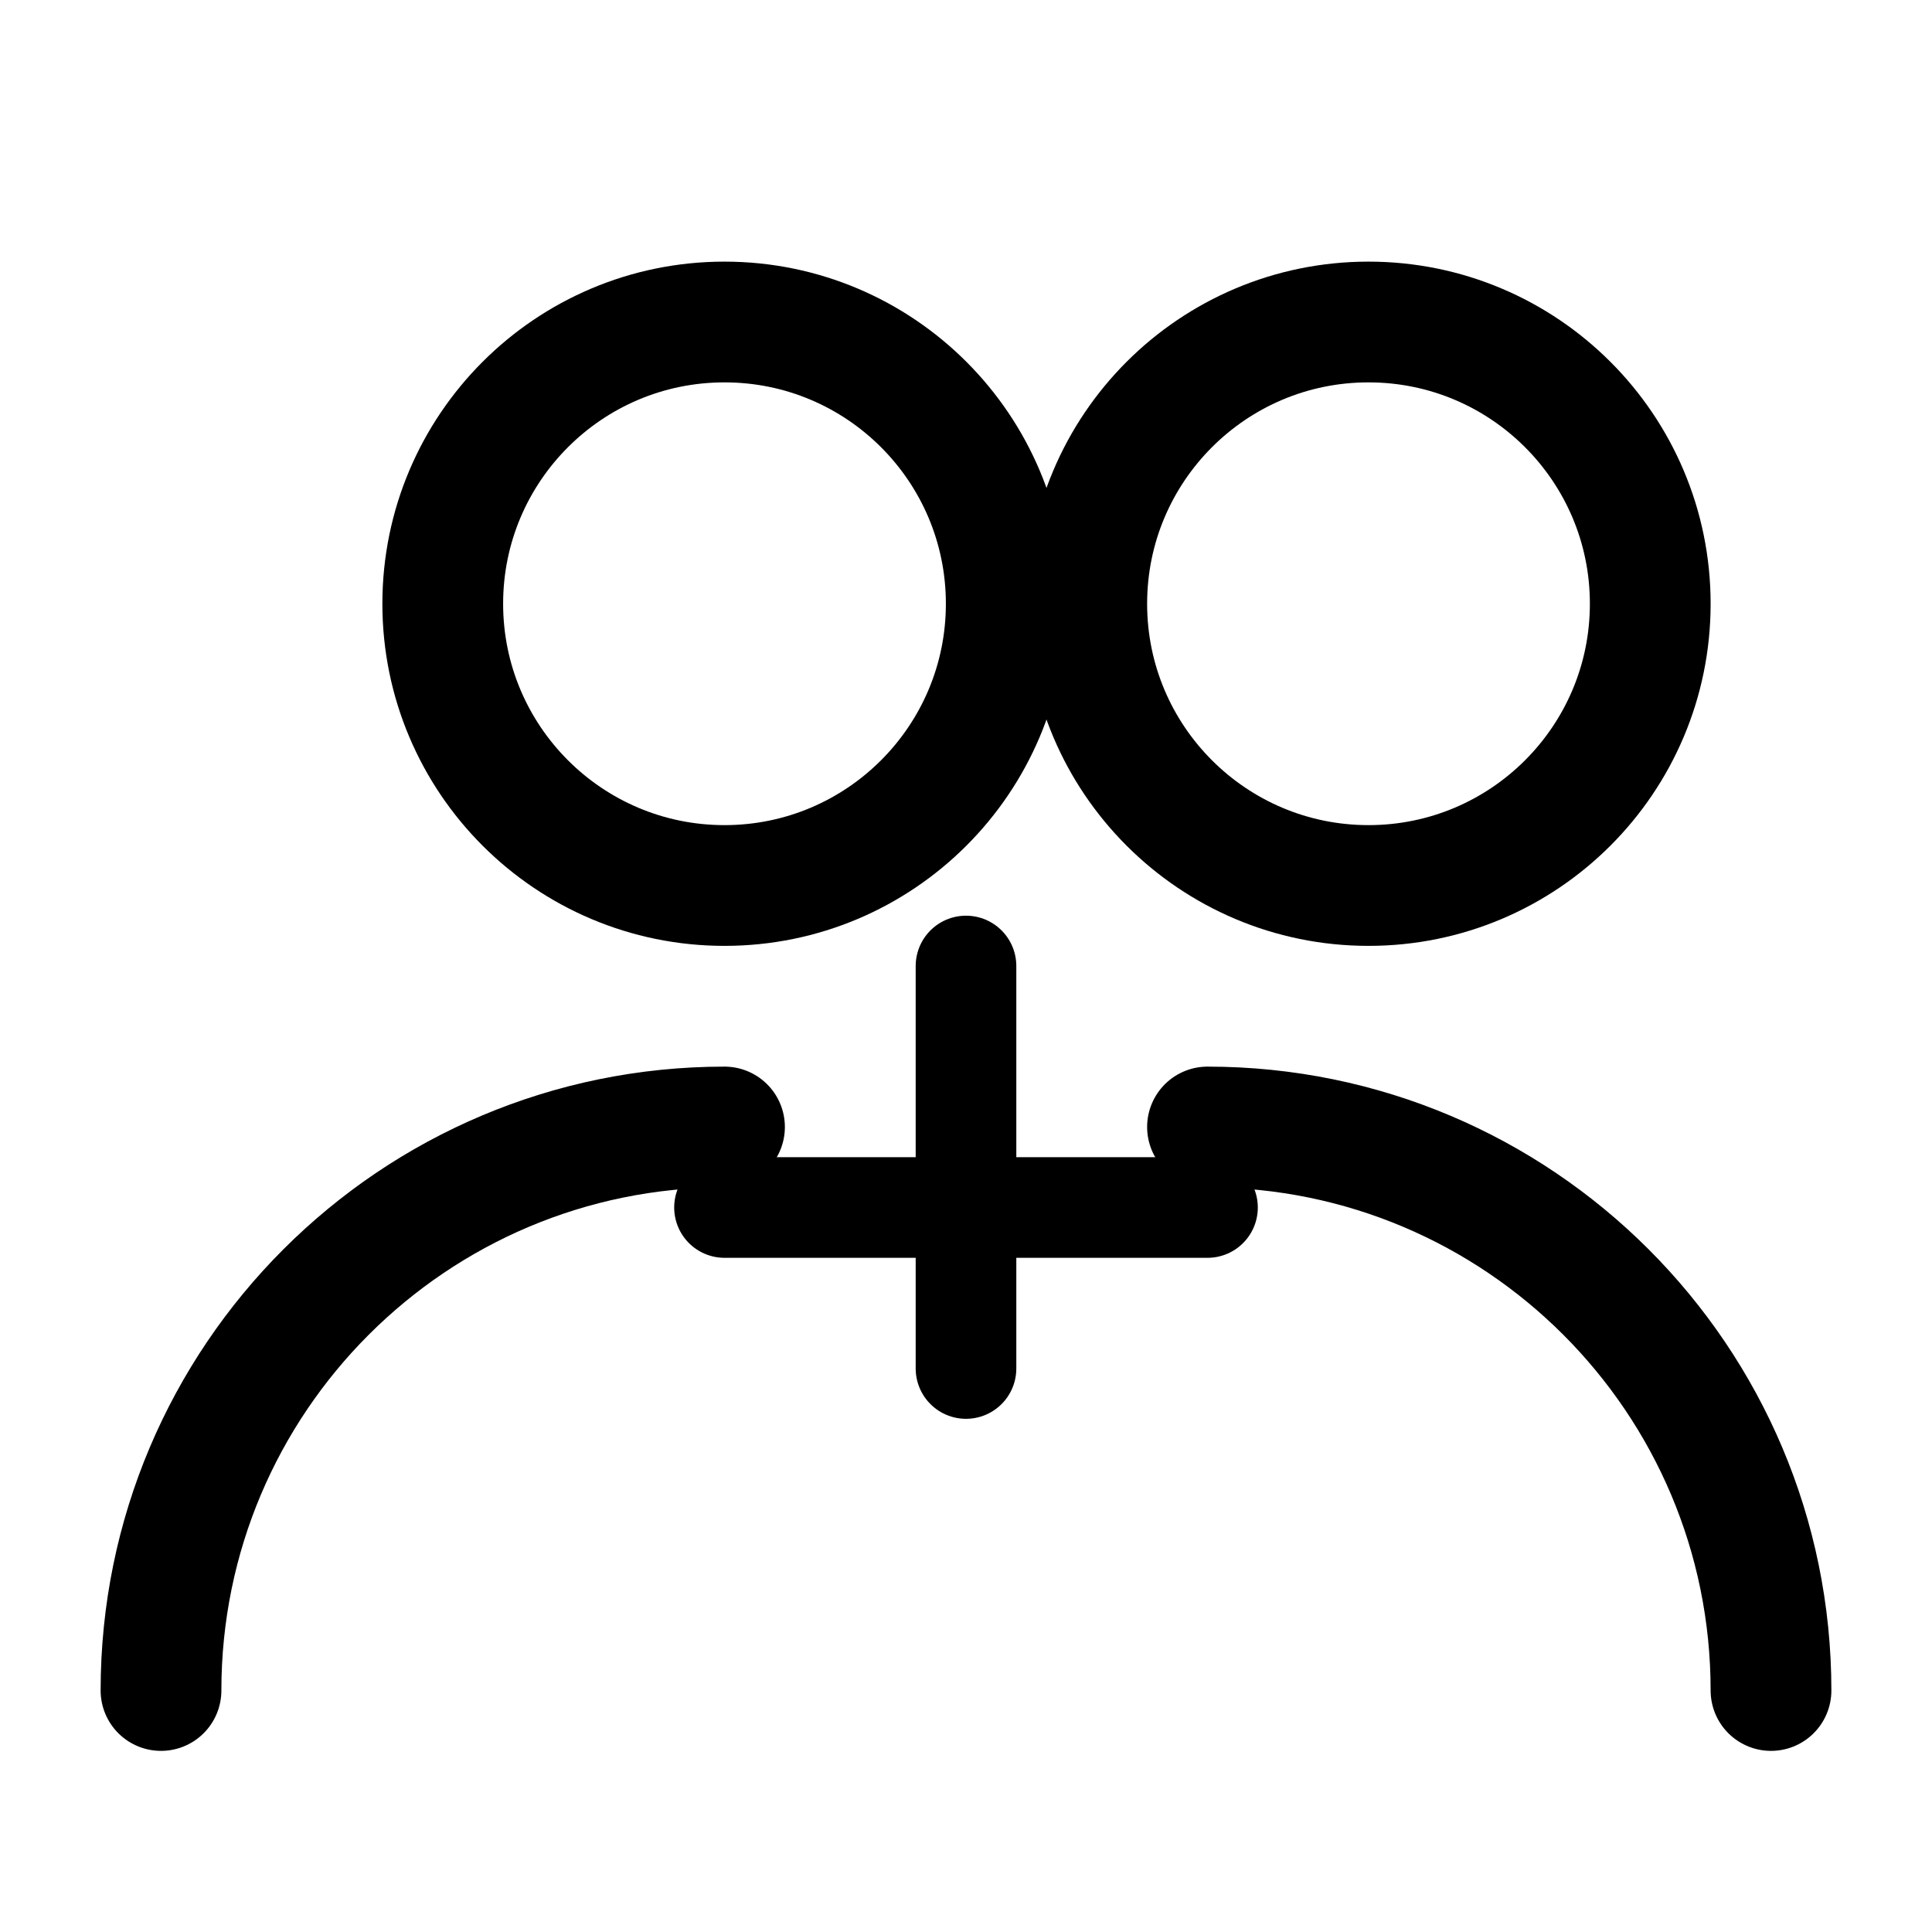
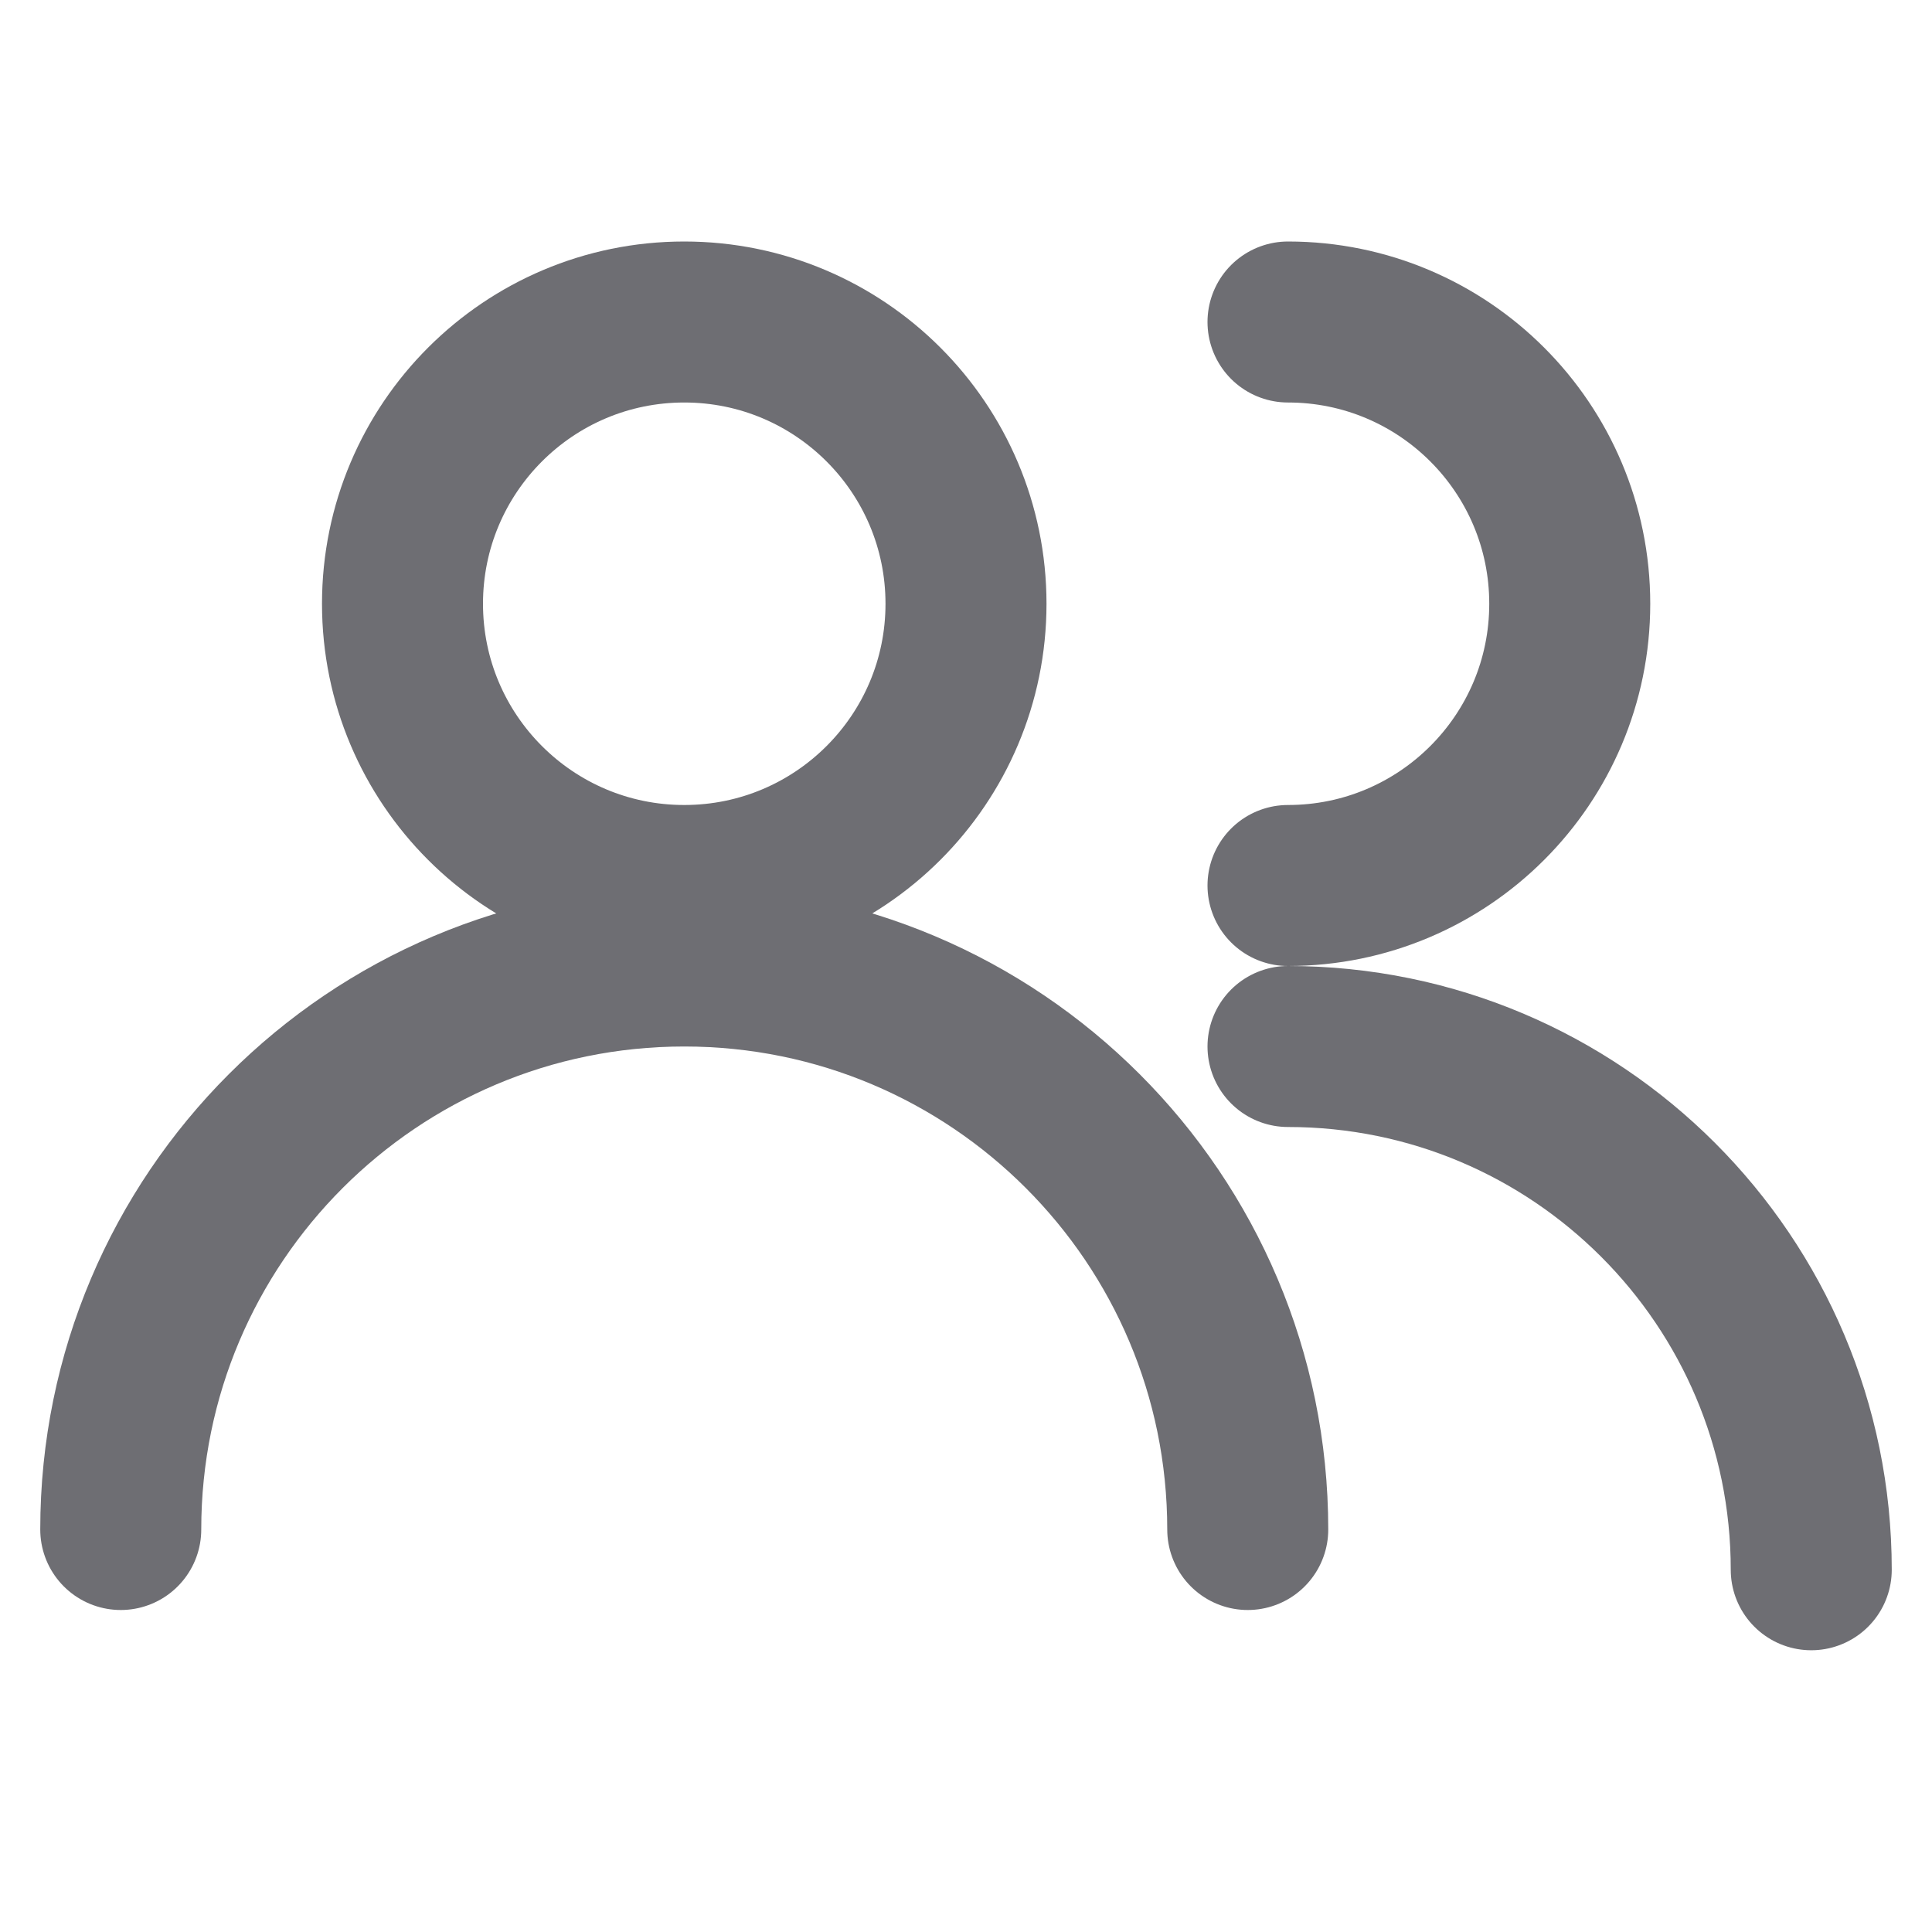
- <svg xmlns="http://www.w3.org/2000/svg" width="48" height="48" viewBox="0 0 48 48" fill="none">
-   <circle cx="18" cy="15" r="7" stroke="currentColor" stroke-width="3" />
-   <circle cx="34" cy="15" r="7" stroke="currentColor" stroke-width="3" />
-   <path d="M4 42C4 34.268 10.268 28 18 28" stroke="currentColor" stroke-width="3" stroke-linecap="round" />
-   <path d="M44 42C44 34.268 37.732 28 30 28" stroke="currentColor" stroke-width="3" stroke-linecap="round" />
-   <path d="M24 24V34" stroke="currentColor" stroke-width="2.5" stroke-linecap="round" />
-   <path d="M18 30H30" stroke="currentColor" stroke-width="2.5" stroke-linecap="round" />
+ <svg xmlns="http://www.w3.org/2000/svg" width="24" height="24" viewBox="0 0 24 24" fill="none" stroke="#6E6E73" stroke-width="2" stroke-linecap="round" stroke-linejoin="round">
+   <circle cx="8.5" cy="7.5" r="3.5" />
+   <path d="M1.5 19a7 7 0 0 1 14 0" />
+   <path d="M16 4a3.5 3.5 0 0 1 0 7" />
+   <path d="M16 13a6.5 6.5 0 0 1 6.5 6.5" />
</svg>
